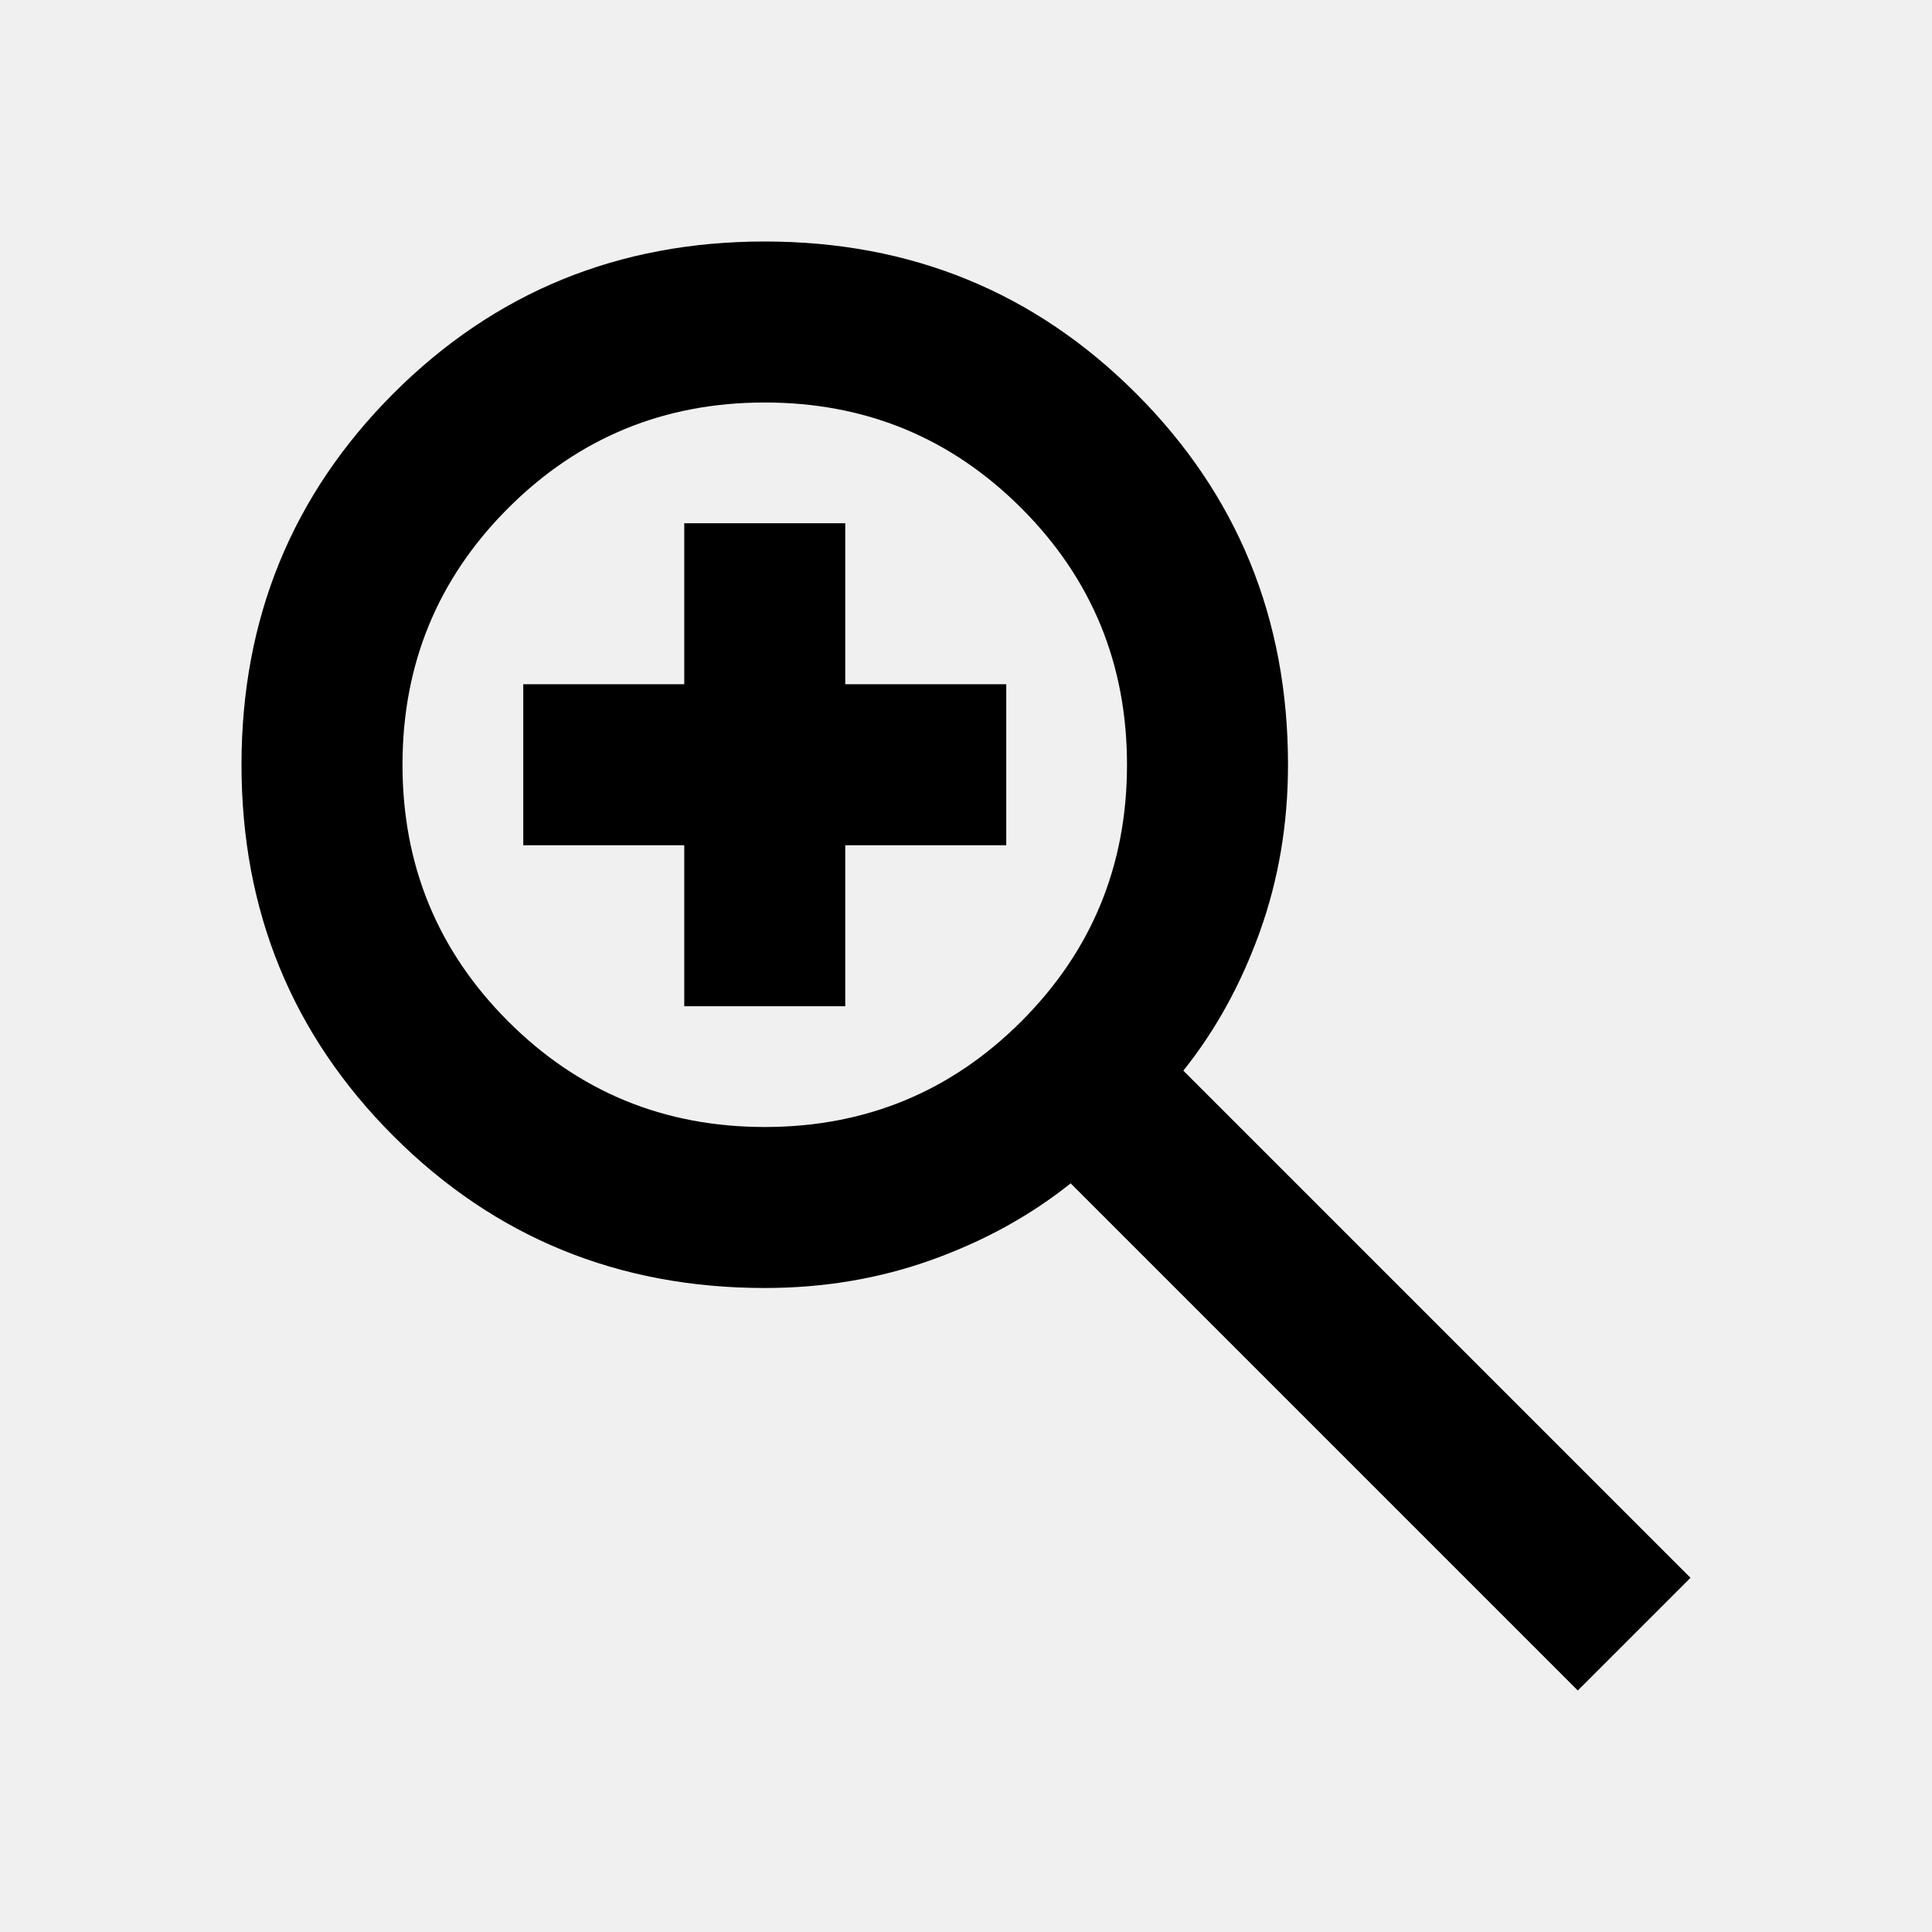
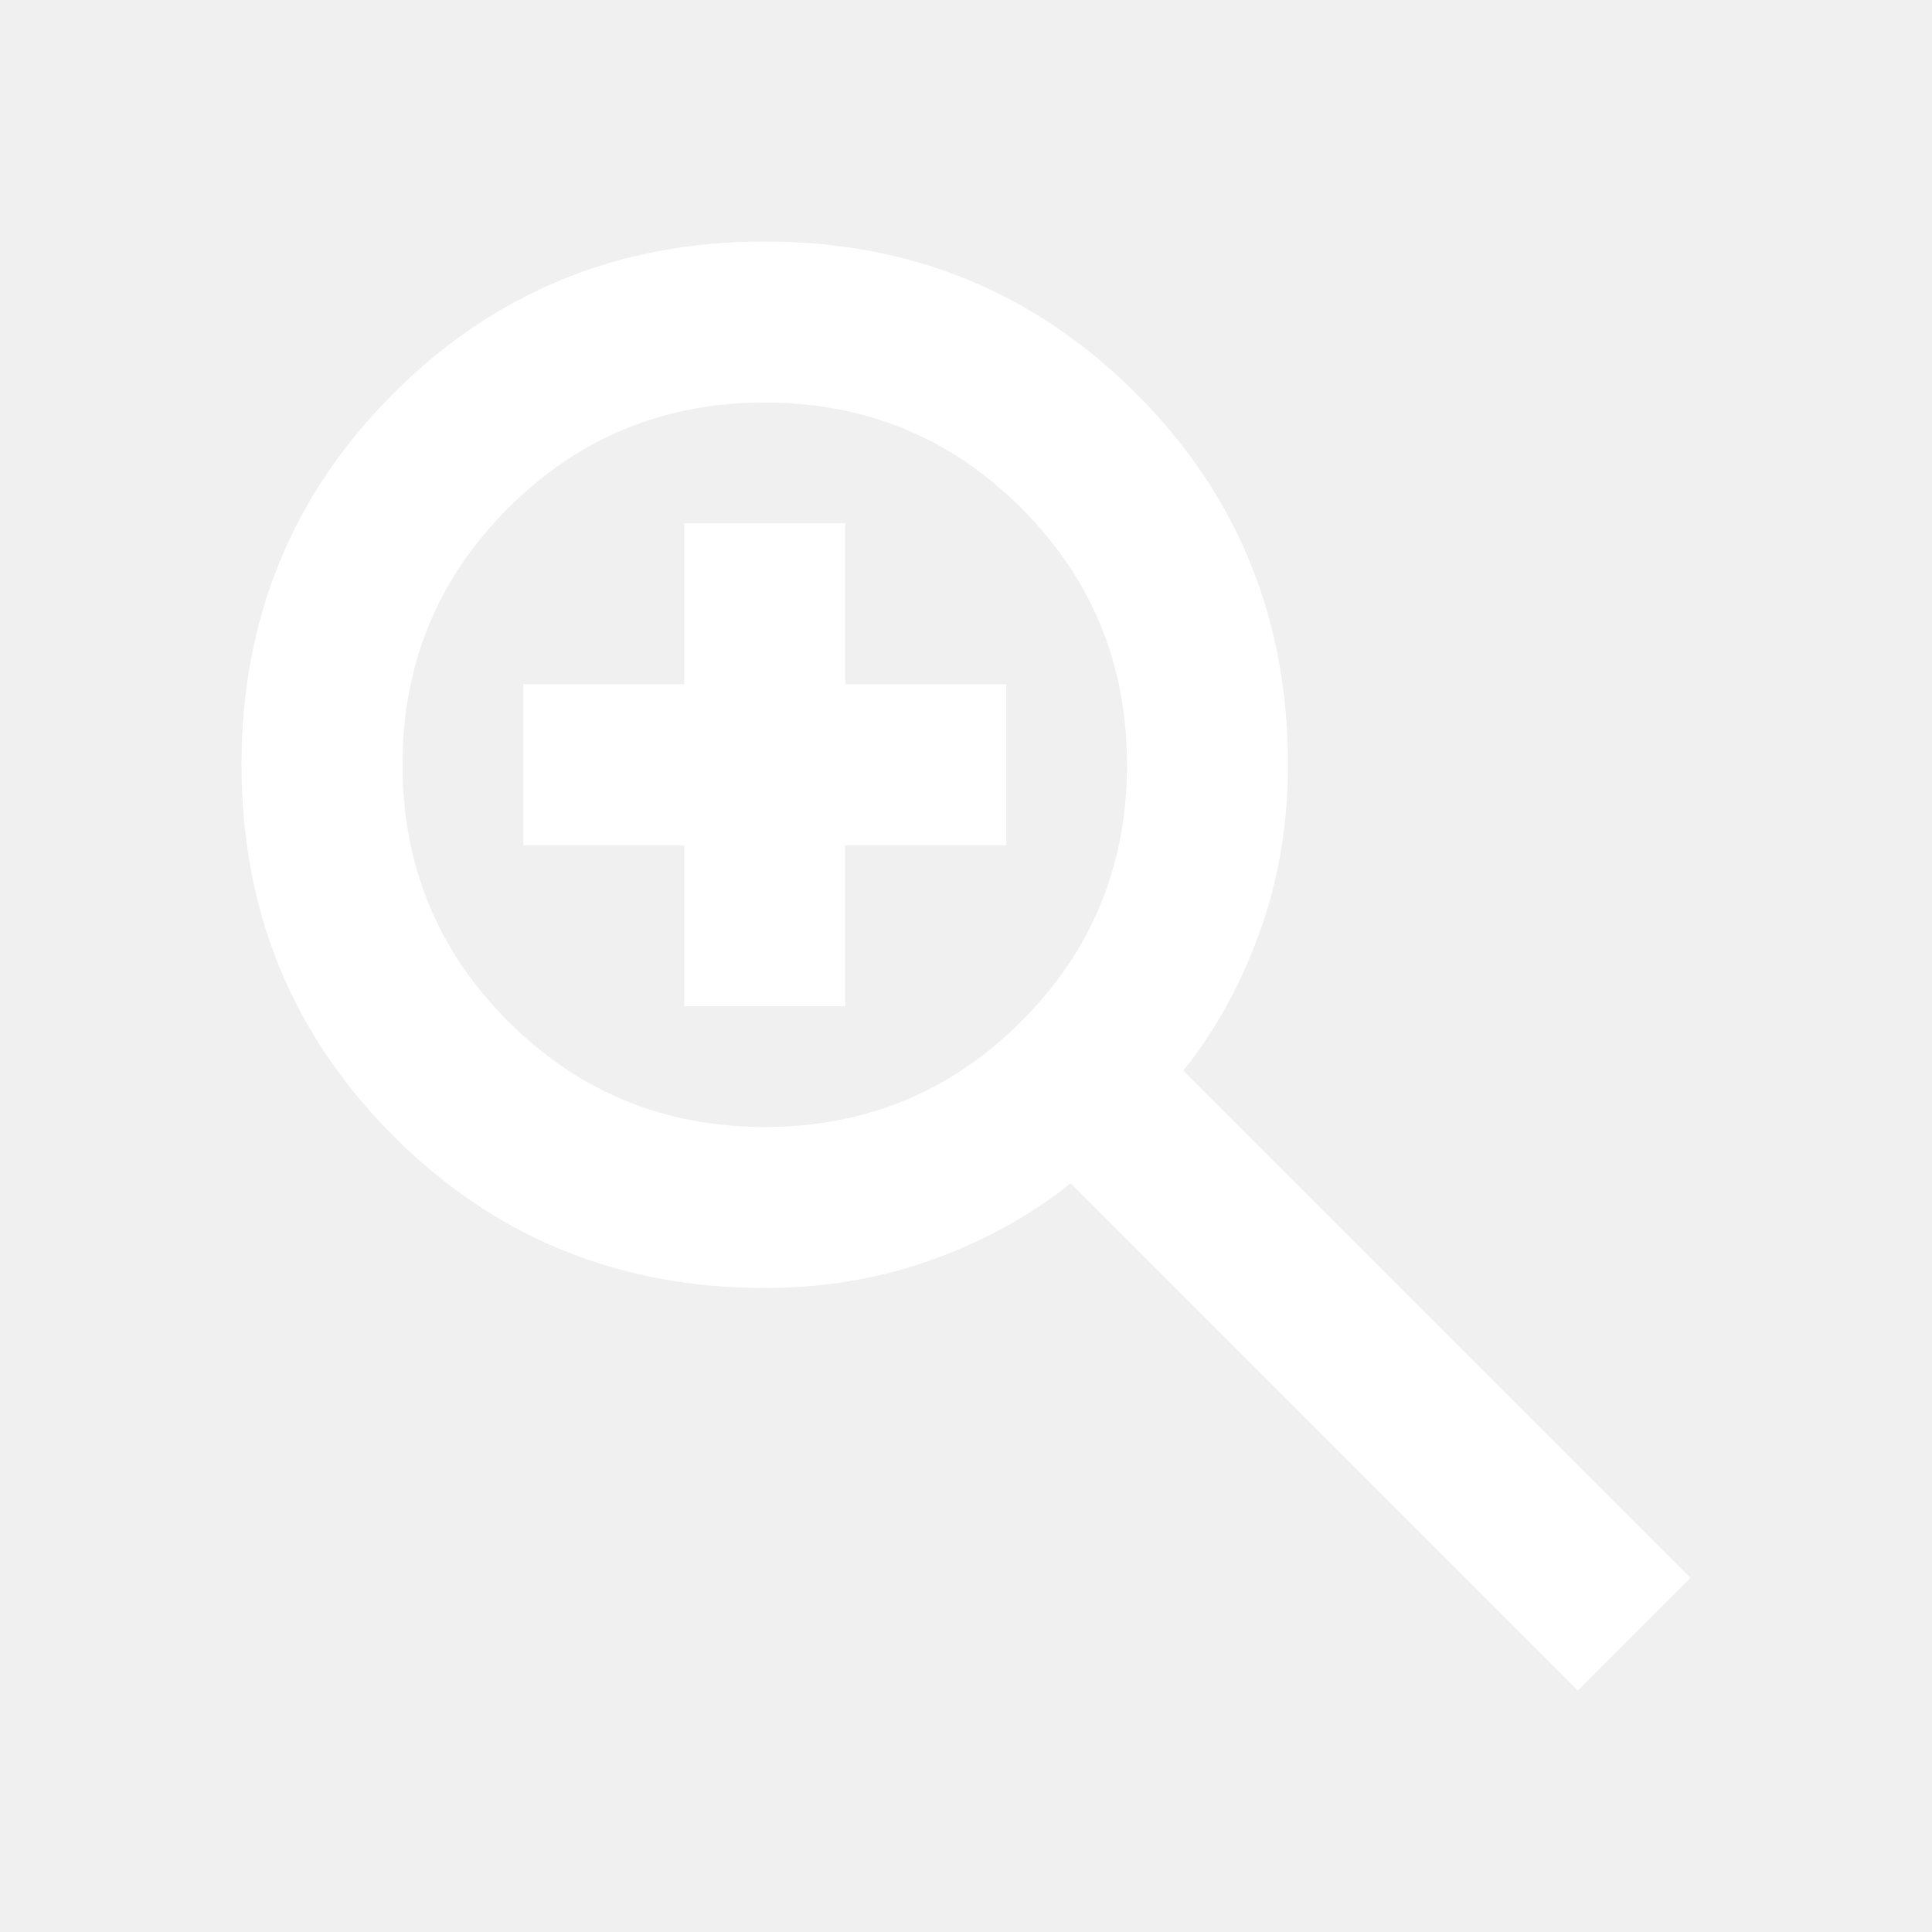
- <svg xmlns="http://www.w3.org/2000/svg" height="24px" viewBox="0 -960 960 960" width="24px" fill="currentColor">
+ <svg xmlns="http://www.w3.org/2000/svg" height="24px" viewBox="0 -960 960 960" width="24px" fill="white">
  <path d="M784-120 532-372q-30 24-69 38t-83 14q-109 0-184.5-75.5T120-580q0-109 75.5-184.5T380-840q109 0 184.5 75.5T640-580q0 44-14 83t-38 69l252 252-56 56ZM380-400q75 0 127.5-52.5T560-580q0-75-52.5-127.5T380-760q-75 0-127.5 52.5T200-580q0 75 52.5 127.5T380-400Zm-40-60v-80h-80v-80h80v-80h80v80h80v80h-80v80h-80Z" />
</svg>
